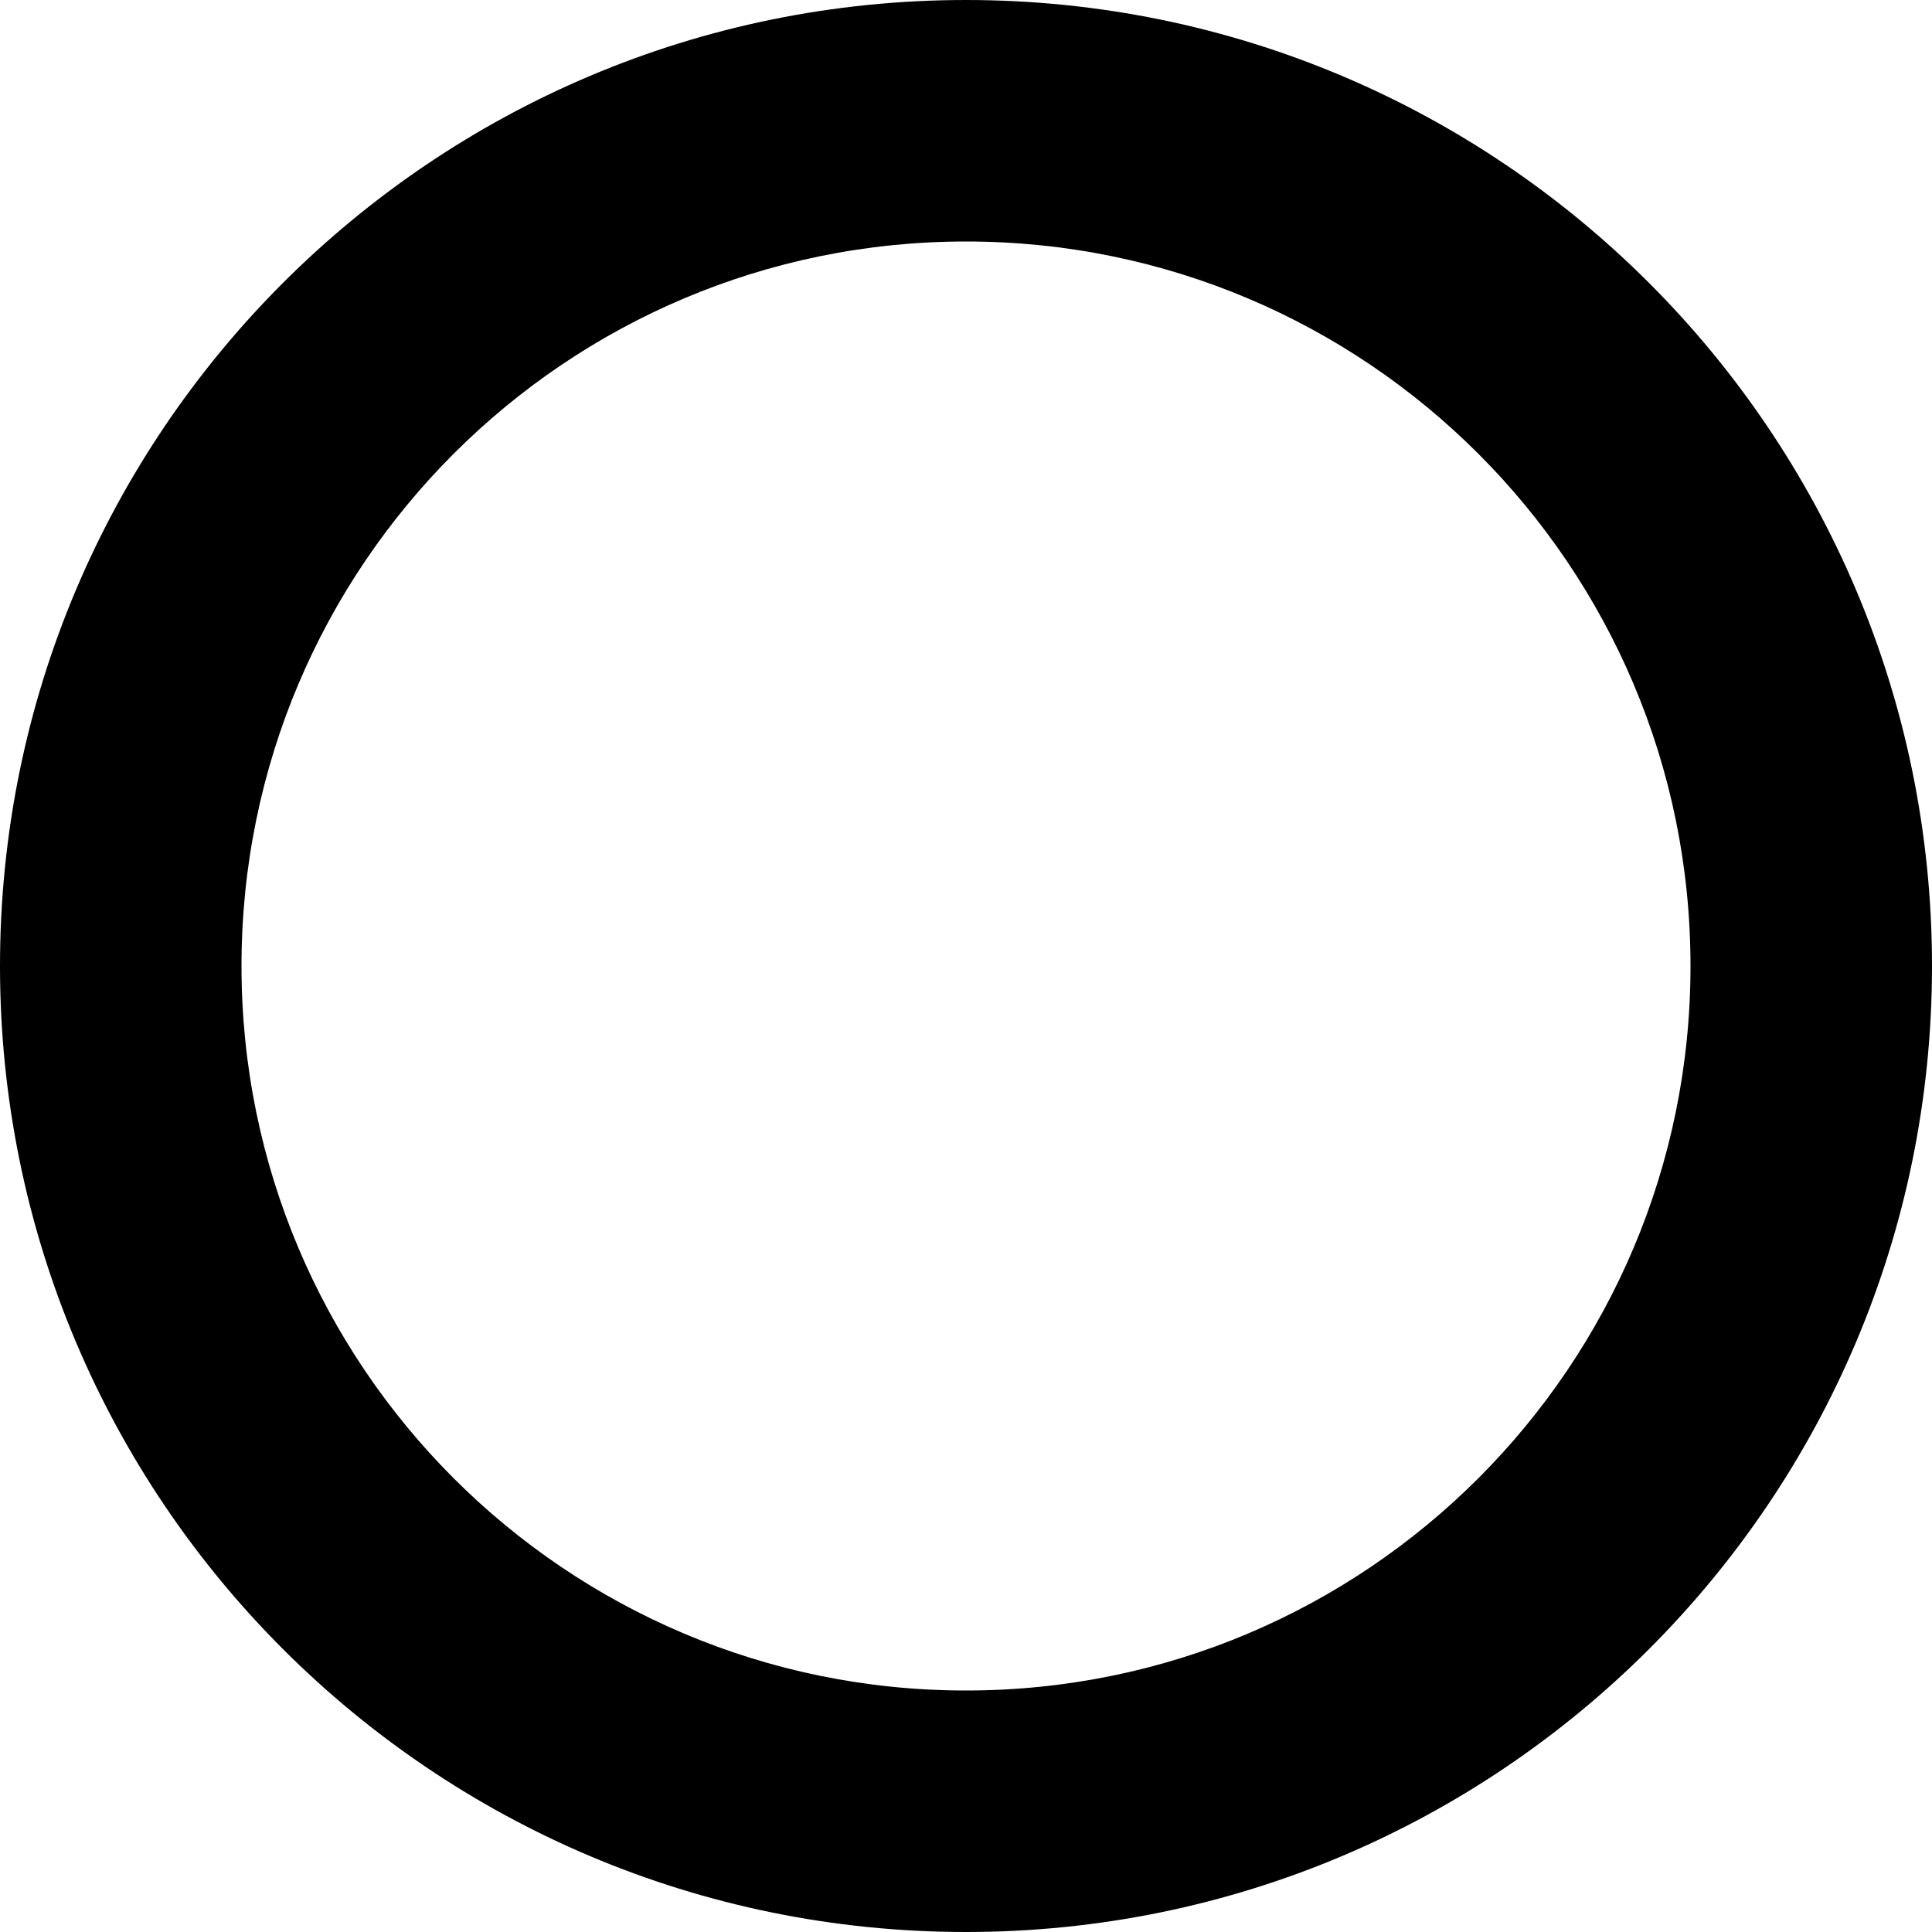
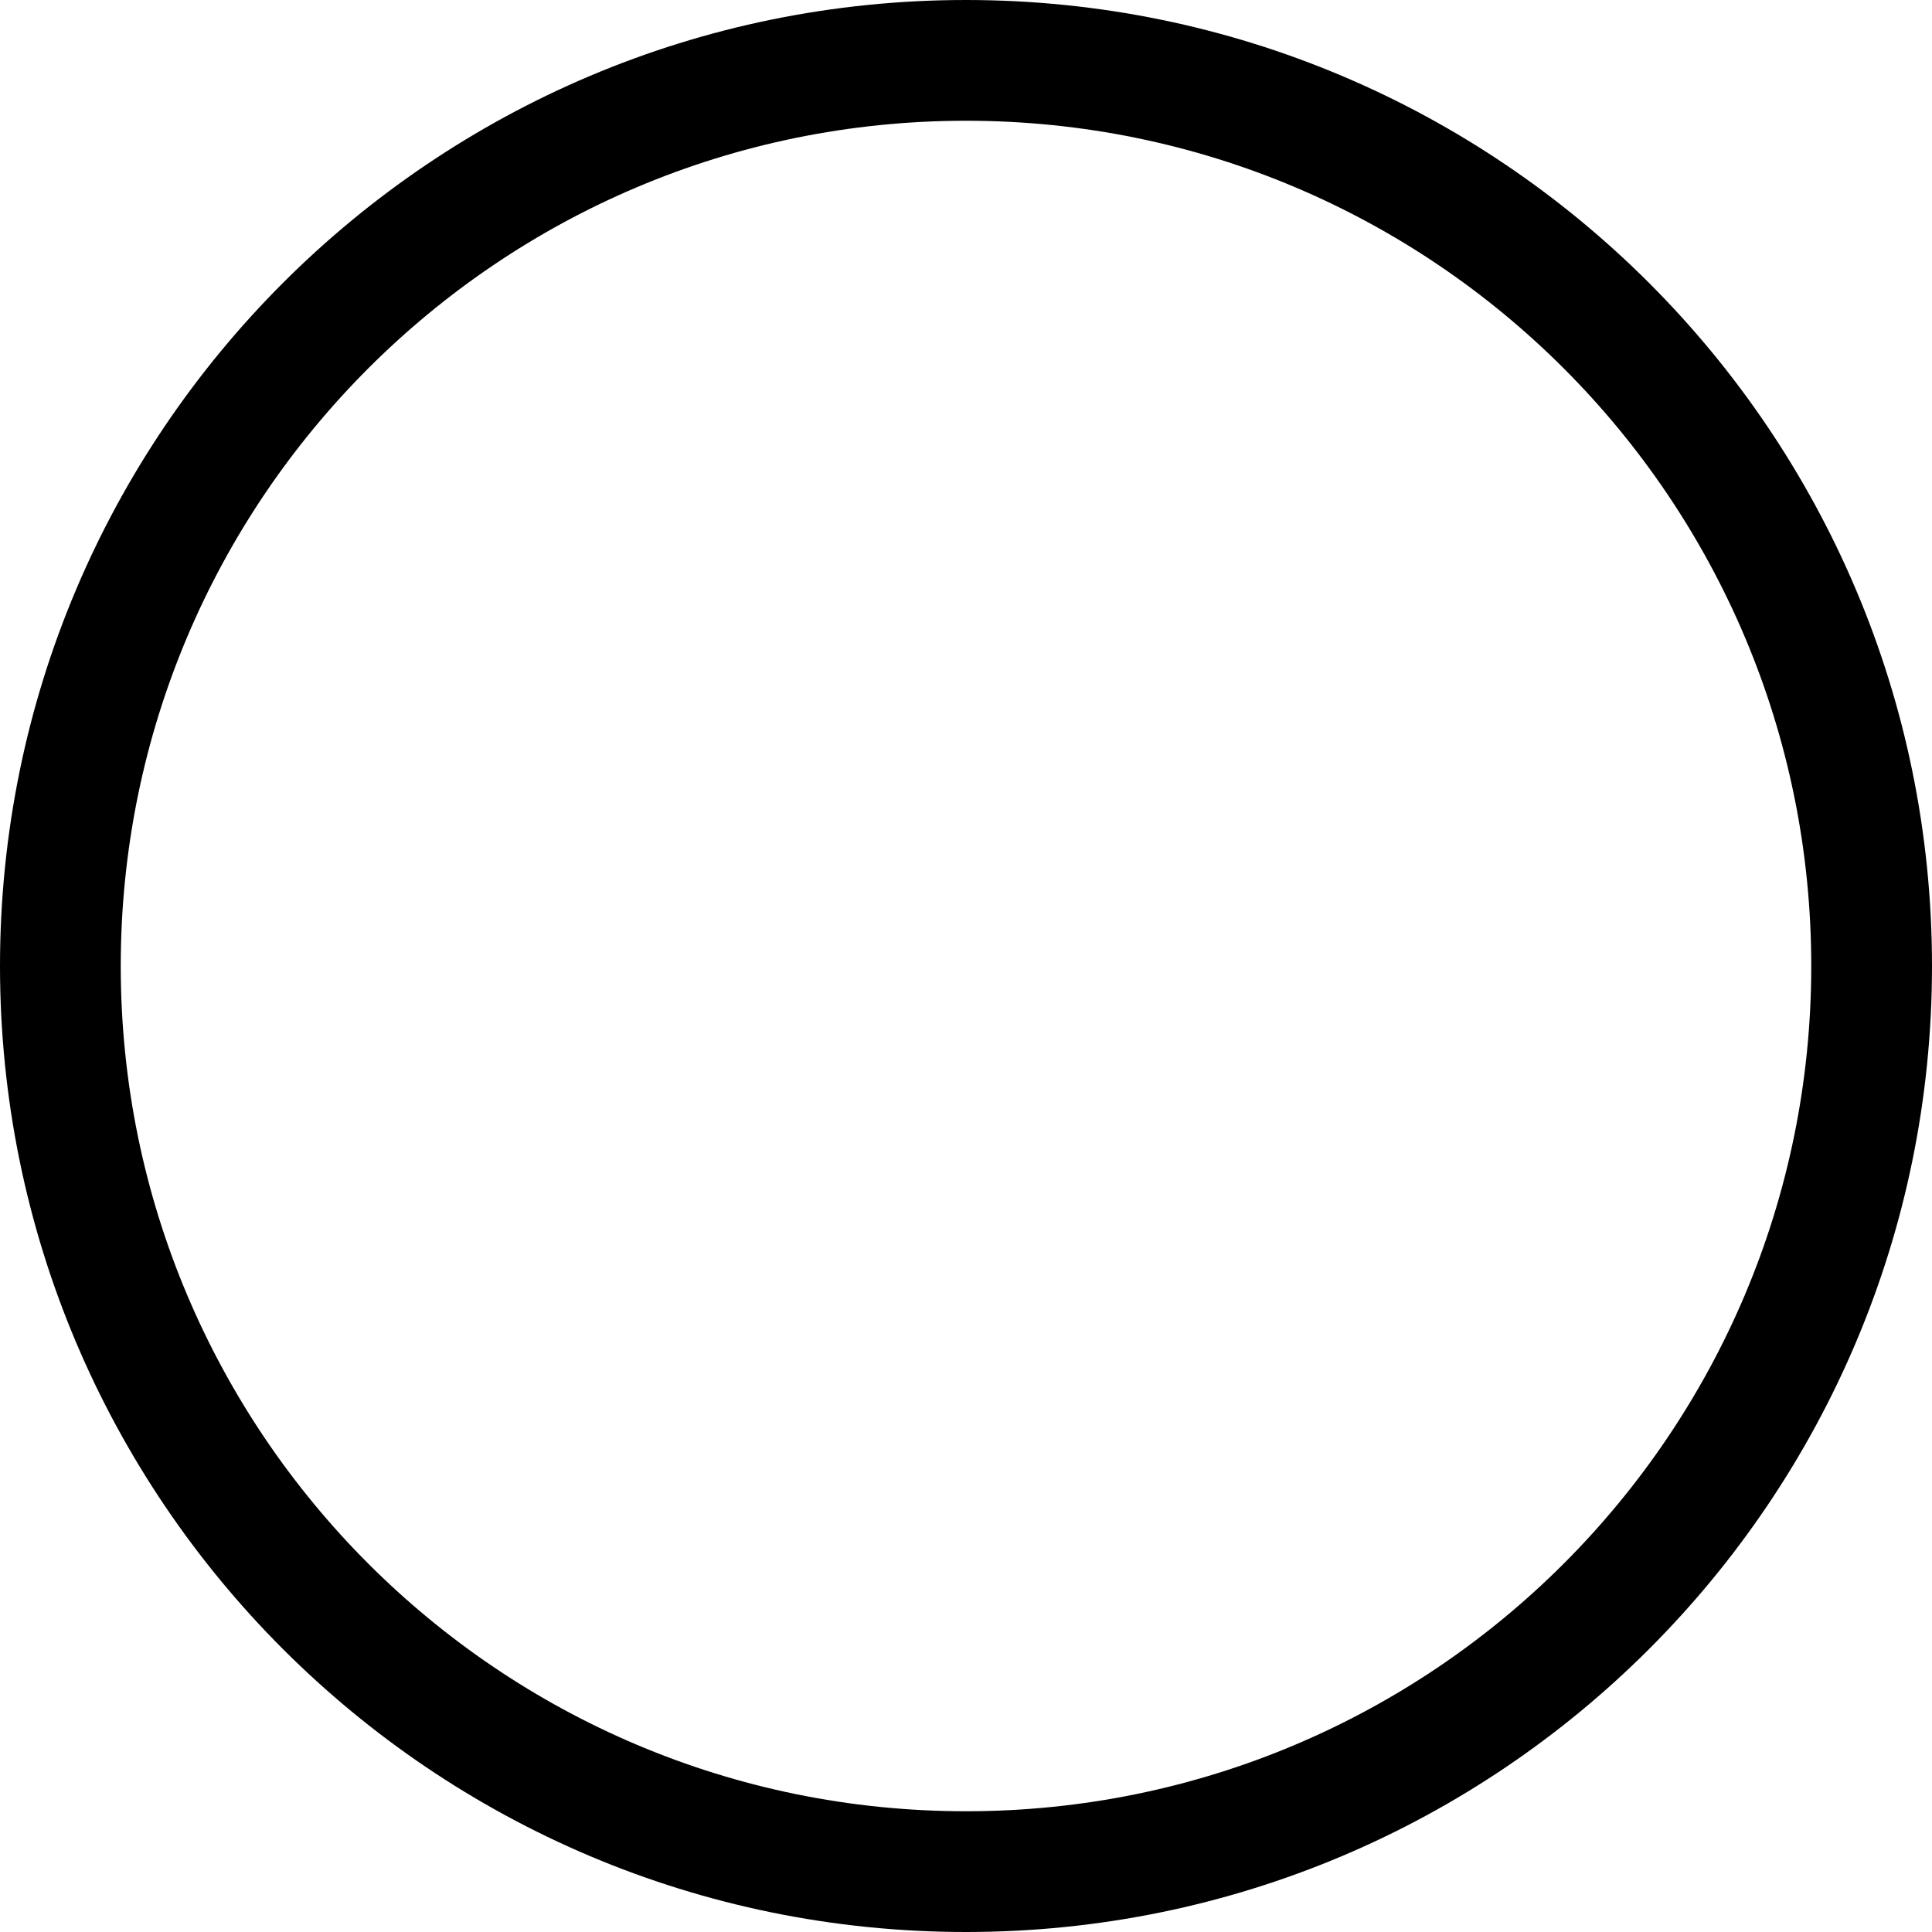
- <svg xmlns="http://www.w3.org/2000/svg" width="16" height="16" viewBox="0 0 16 16">
-   <path d="m8 0a8 8 0 0 0 -8 8 8 8 0 0 0 8 8 8 8 0 0 0 8 -8 8 8 0 0 0 -8 -8zm0 2a6 6 0 0 1 6 6 6 6 0 0 1 -6 6 6 6 0 0 1 -6 -6 6 6 0 0 1 6 -6z" />
+ <svg xmlns="http://www.w3.org/2000/svg" width="16" height="16" viewBox="0 0 16 16" version="1.1" id="svg4">
+   <defs id="defs8" />
+   <path d="M 8 0 A 8 8 0 0 0 0 8 A 8 8 0 0 0 8 16 A 8 8 0 0 0 16 8 A 8 8 0 0 0 8 0 z M 8 1 A 7 7 0 0 1 15 8 A 7 7 0 0 1 8 15 A 7 7 0 0 1 1 8 A 7 7 0 0 1 8 1 z " id="path2" />
</svg>
